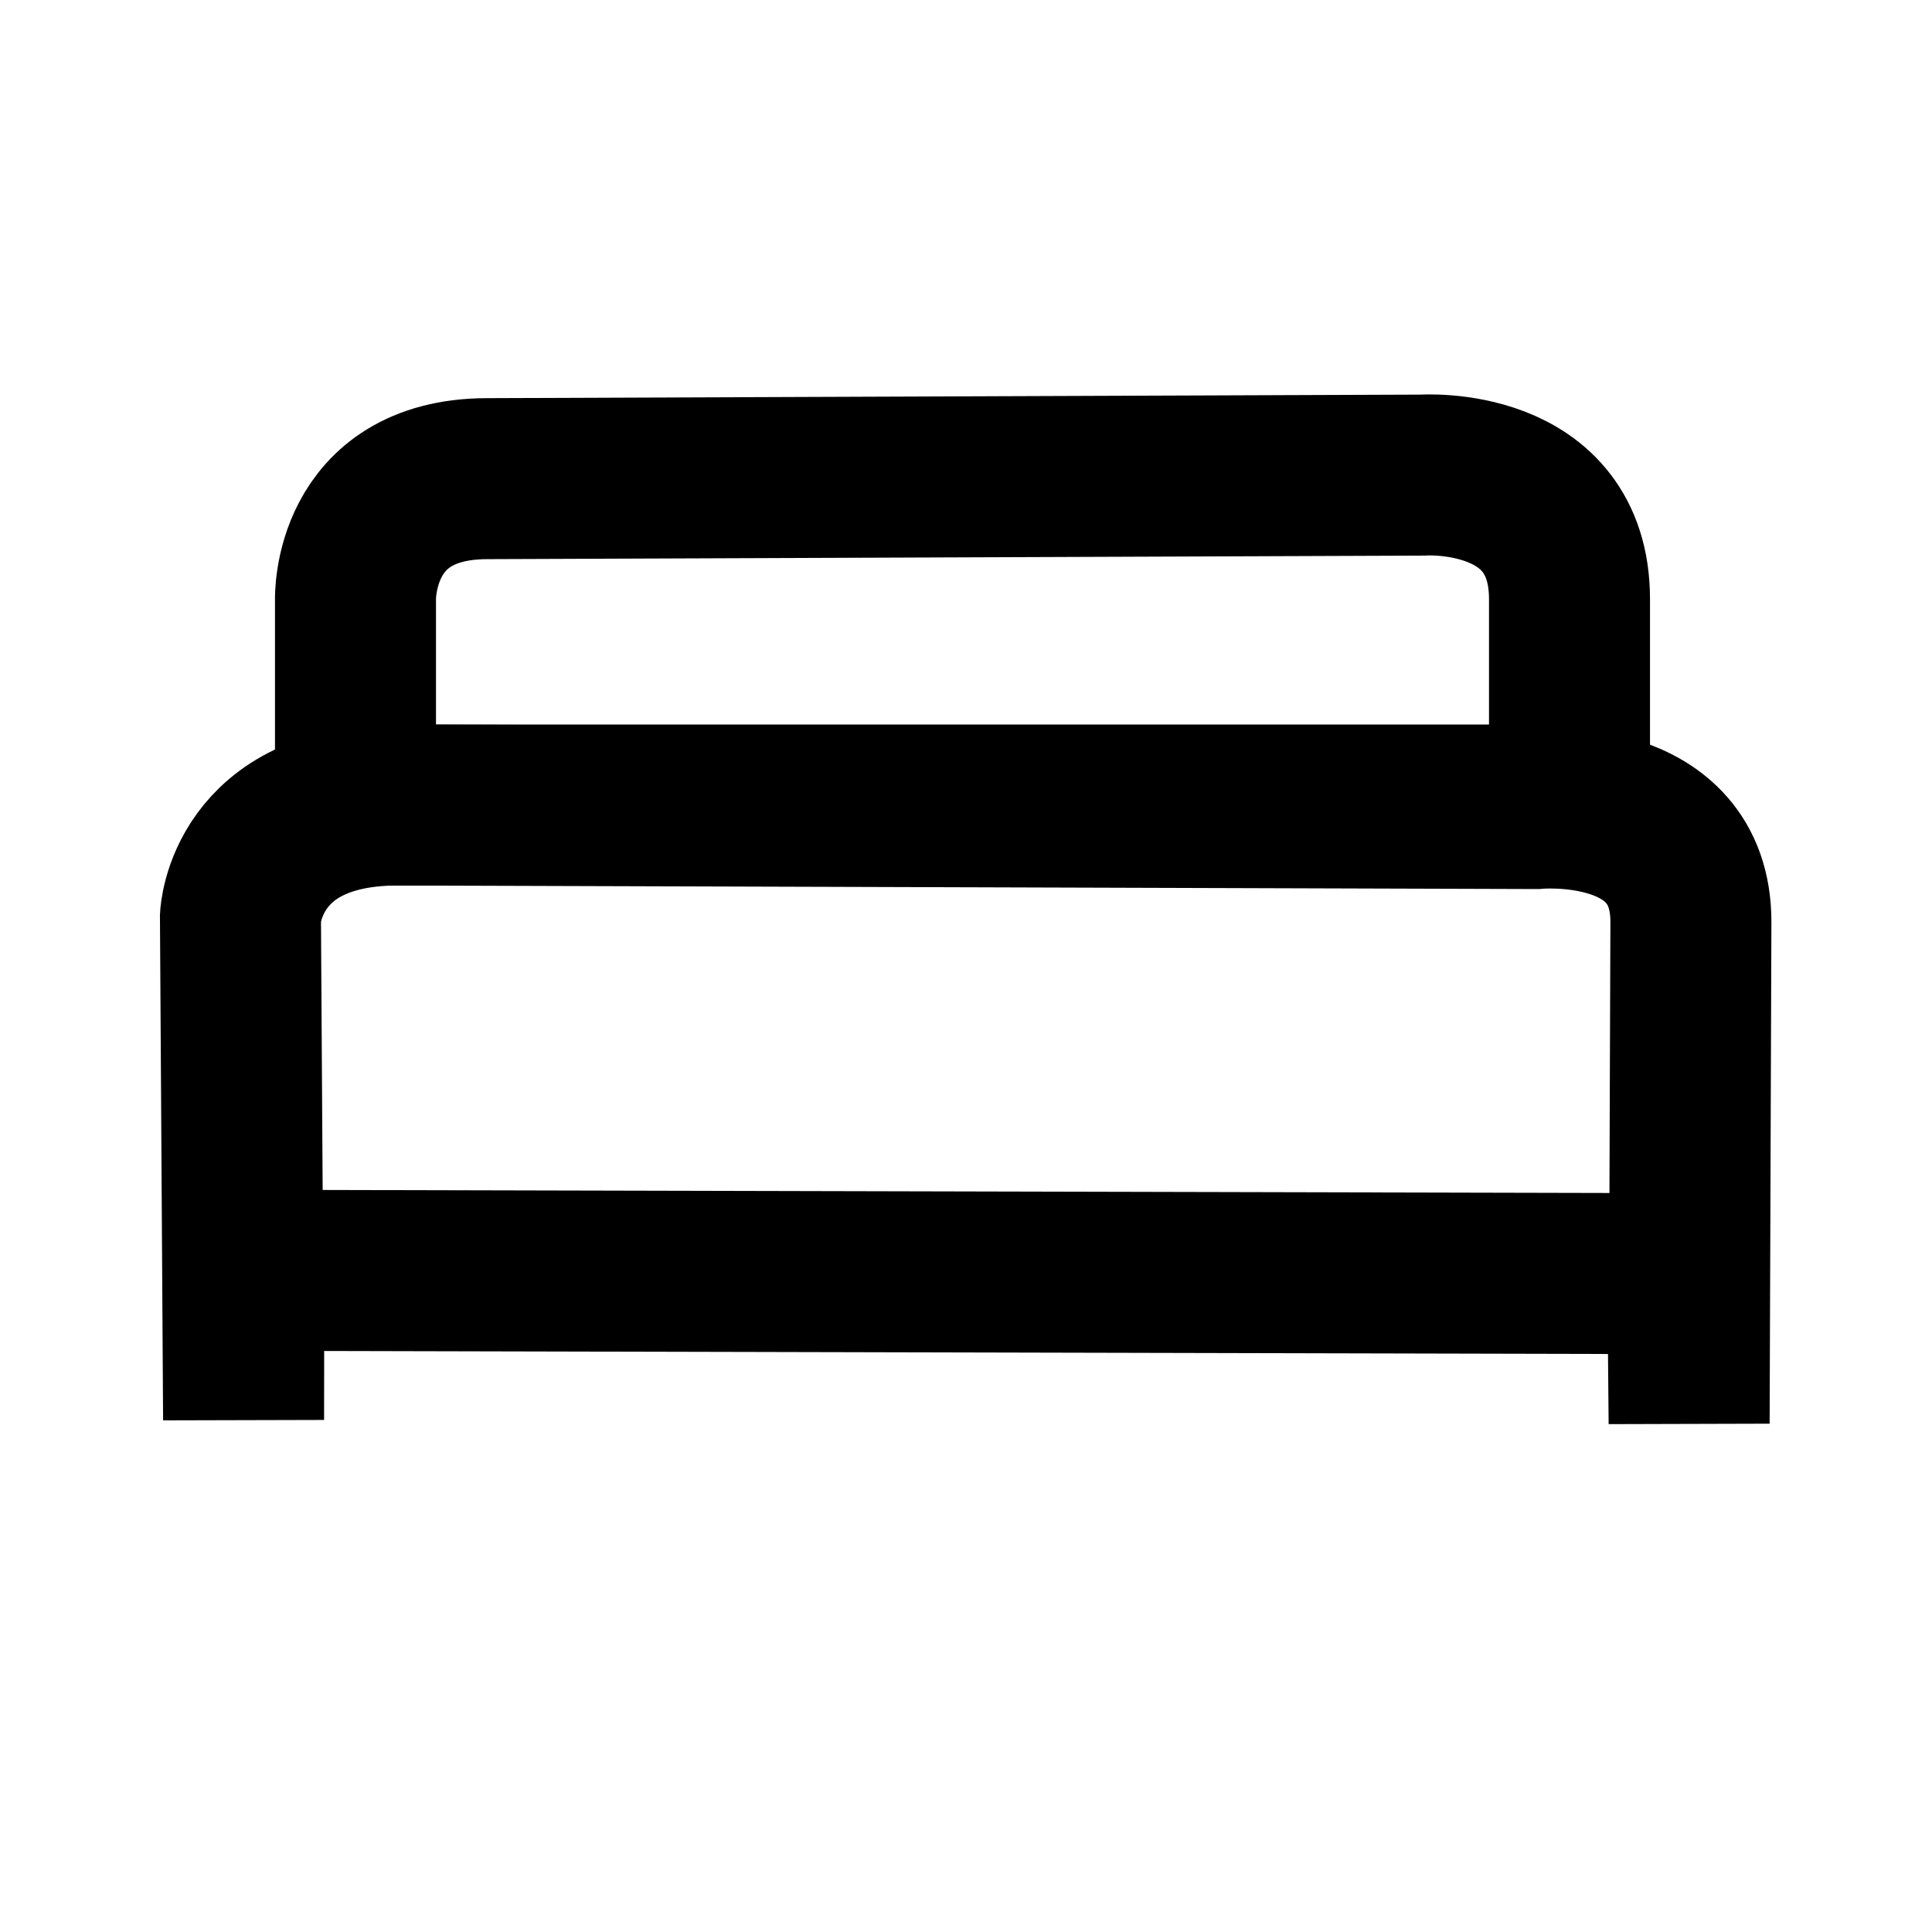
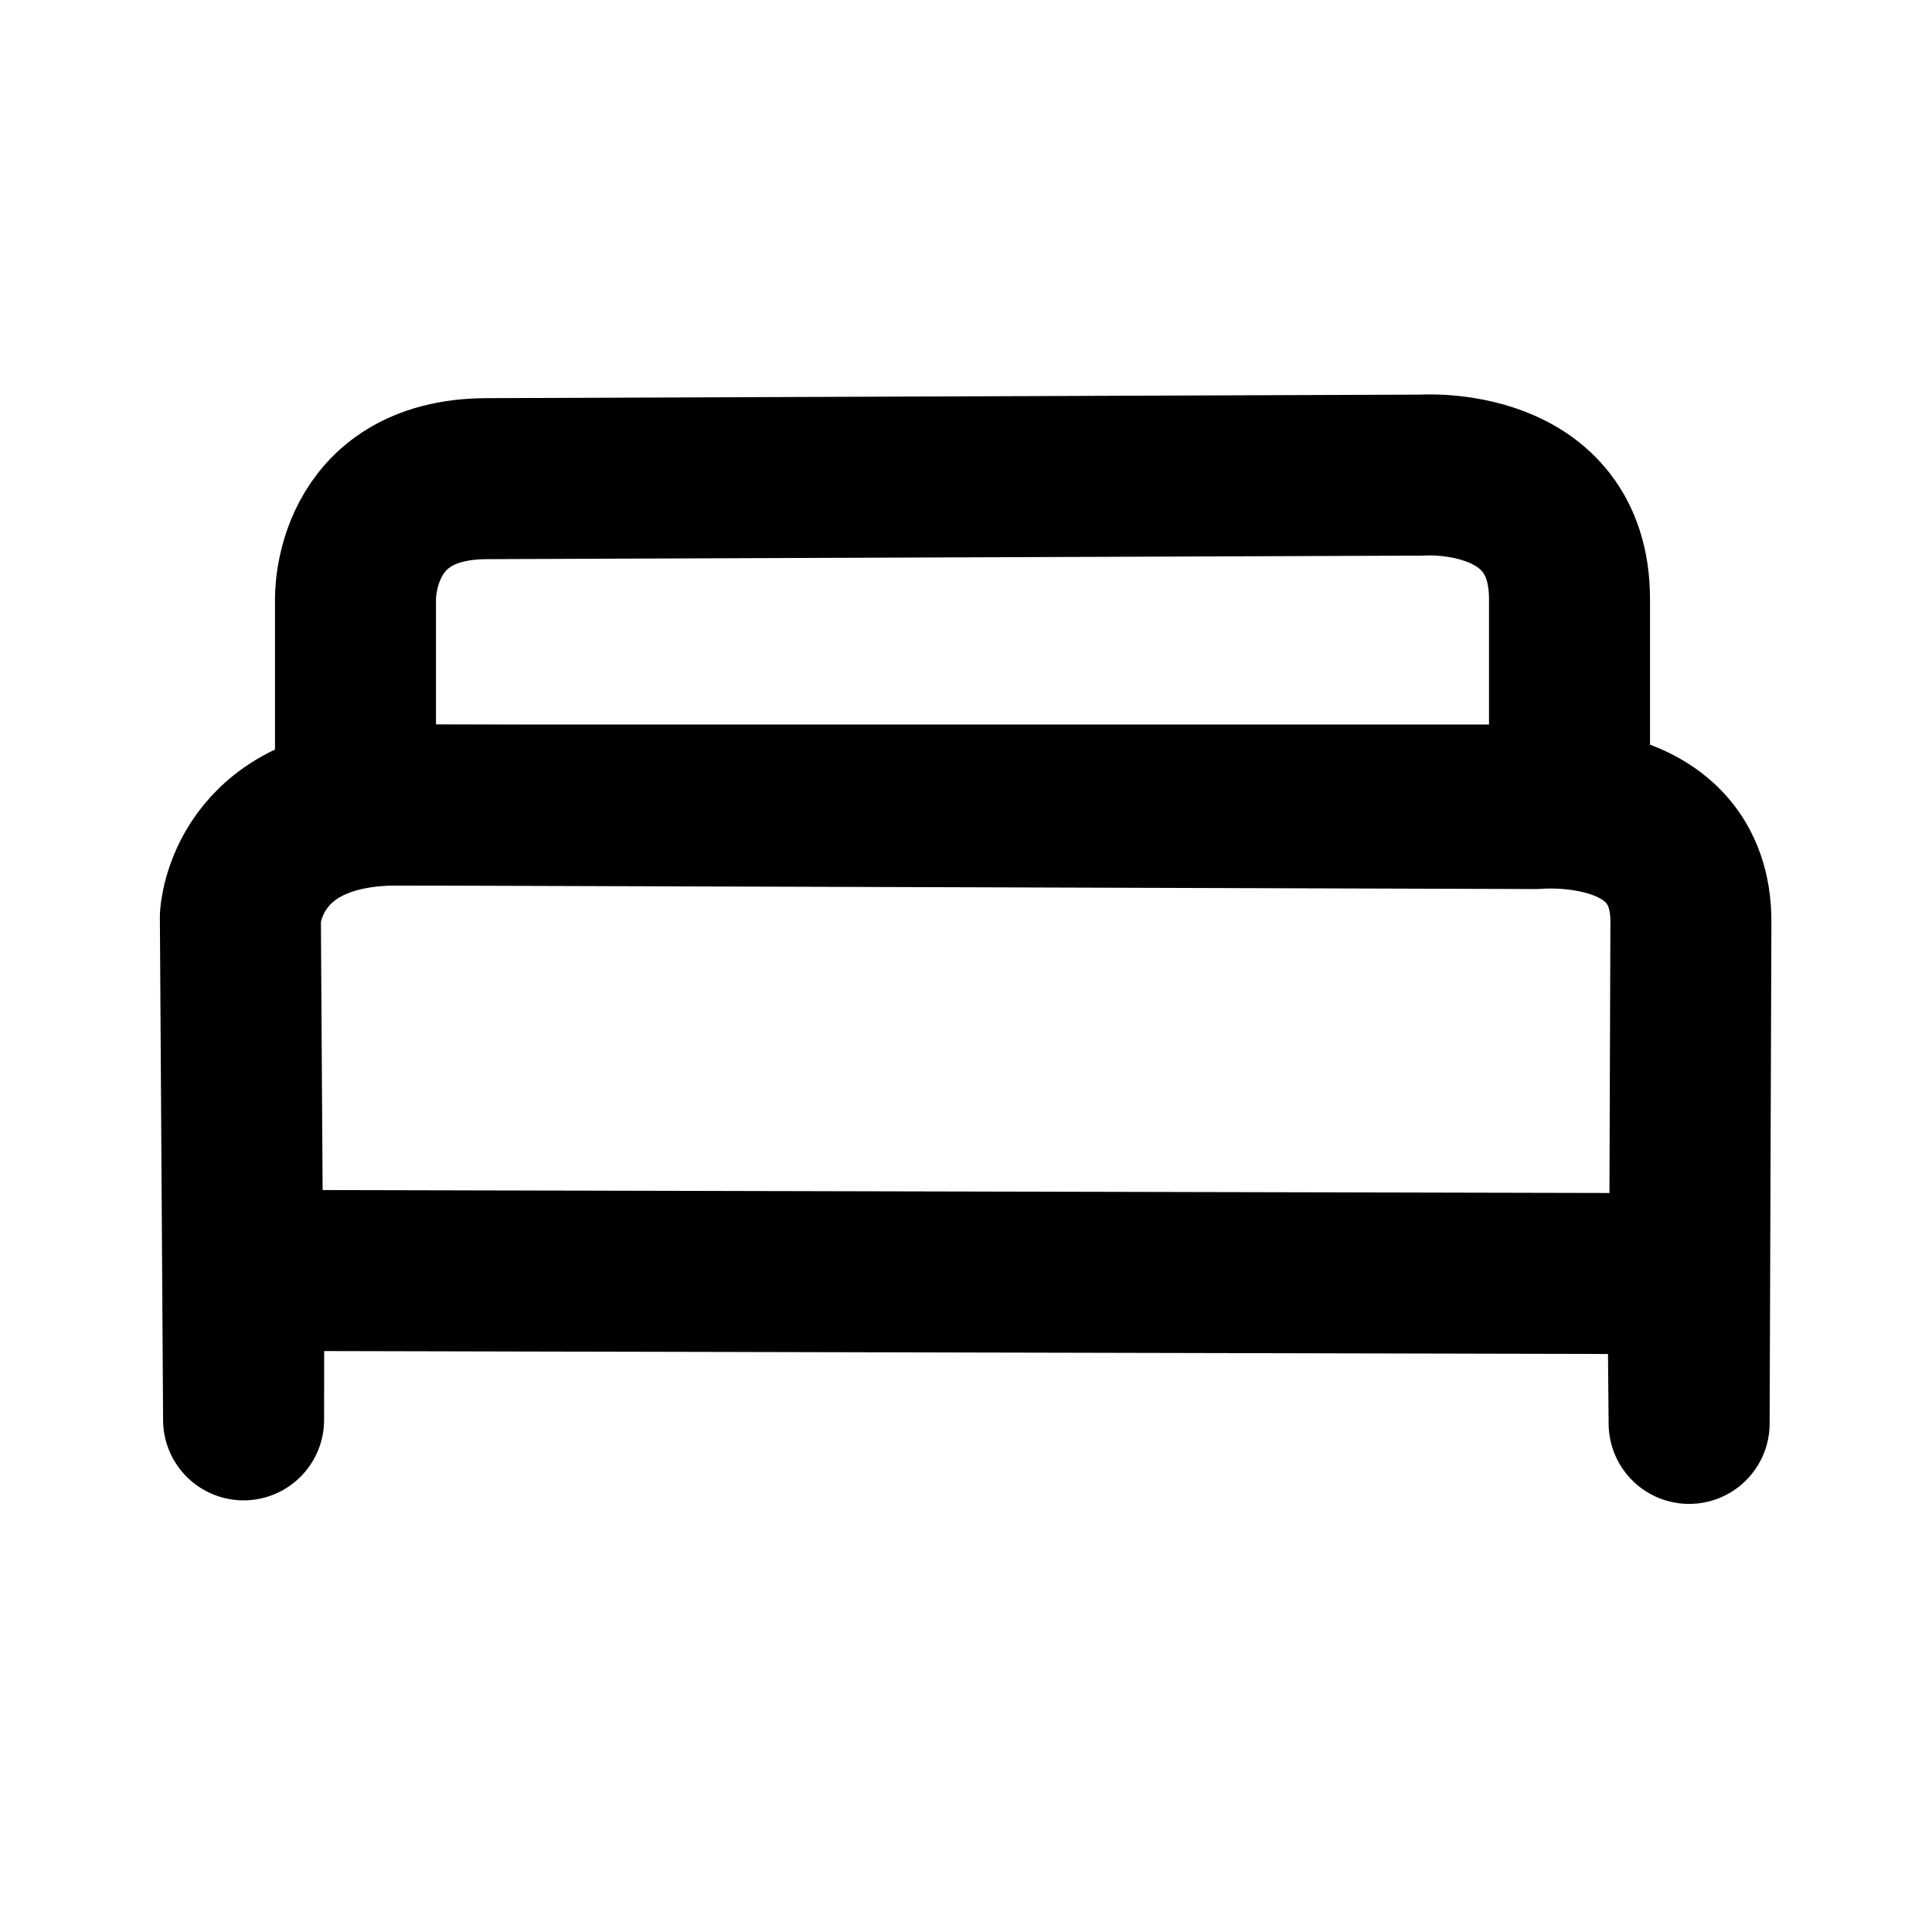
<svg xmlns="http://www.w3.org/2000/svg" width="24" height="24" viewBox="0 0 24 24" fill="none" stroke="currentColor" stroke-width="2" stroke-linecap="round" stroke-linejoin="round">
-   <path style="fill:none;stroke:#000000;stroke-width:2;stroke-linecap:butt;stroke-linejoin:miter;stroke-miterlimit:4;stroke-dasharray:none;stroke-opacity:1" d="m 3.026,17.638 -0.039,-6.248 c 0,0 0.065,-1.396 1.967,-1.39 l 14.127,0.044 c 0,0 1.929,-0.184 1.924,1.412 l -0.022,6.226 v 0 l -0.017,-1.86 -17.938,-0.042 z" />
-   <path style="fill:none;stroke:#000000;stroke-width:2;stroke-linecap:butt;stroke-linejoin:miter;stroke-opacity:1;stroke-miterlimit:4;stroke-dasharray:none" d="M 4.416,10 V 7.448 c 0,0 -0.043,-1.495 1.628,-1.502 L 17.669,5.902 c 0,0 1.828,-0.129 1.828,1.542 V 10 Z" />
+   <path d="M3.026 17.638l-.04-6.248S3.053 9.994 4.954 10l14.128.044s1.93-.184 1.923 1.412l-.022 6.226-.017-1.86-17.938-.041z" />
+   <path d="M4.416 10V7.448s-.043-1.496 1.628-1.502l11.625-.044s1.828-.13 1.828 1.541V10z" />
</svg>
